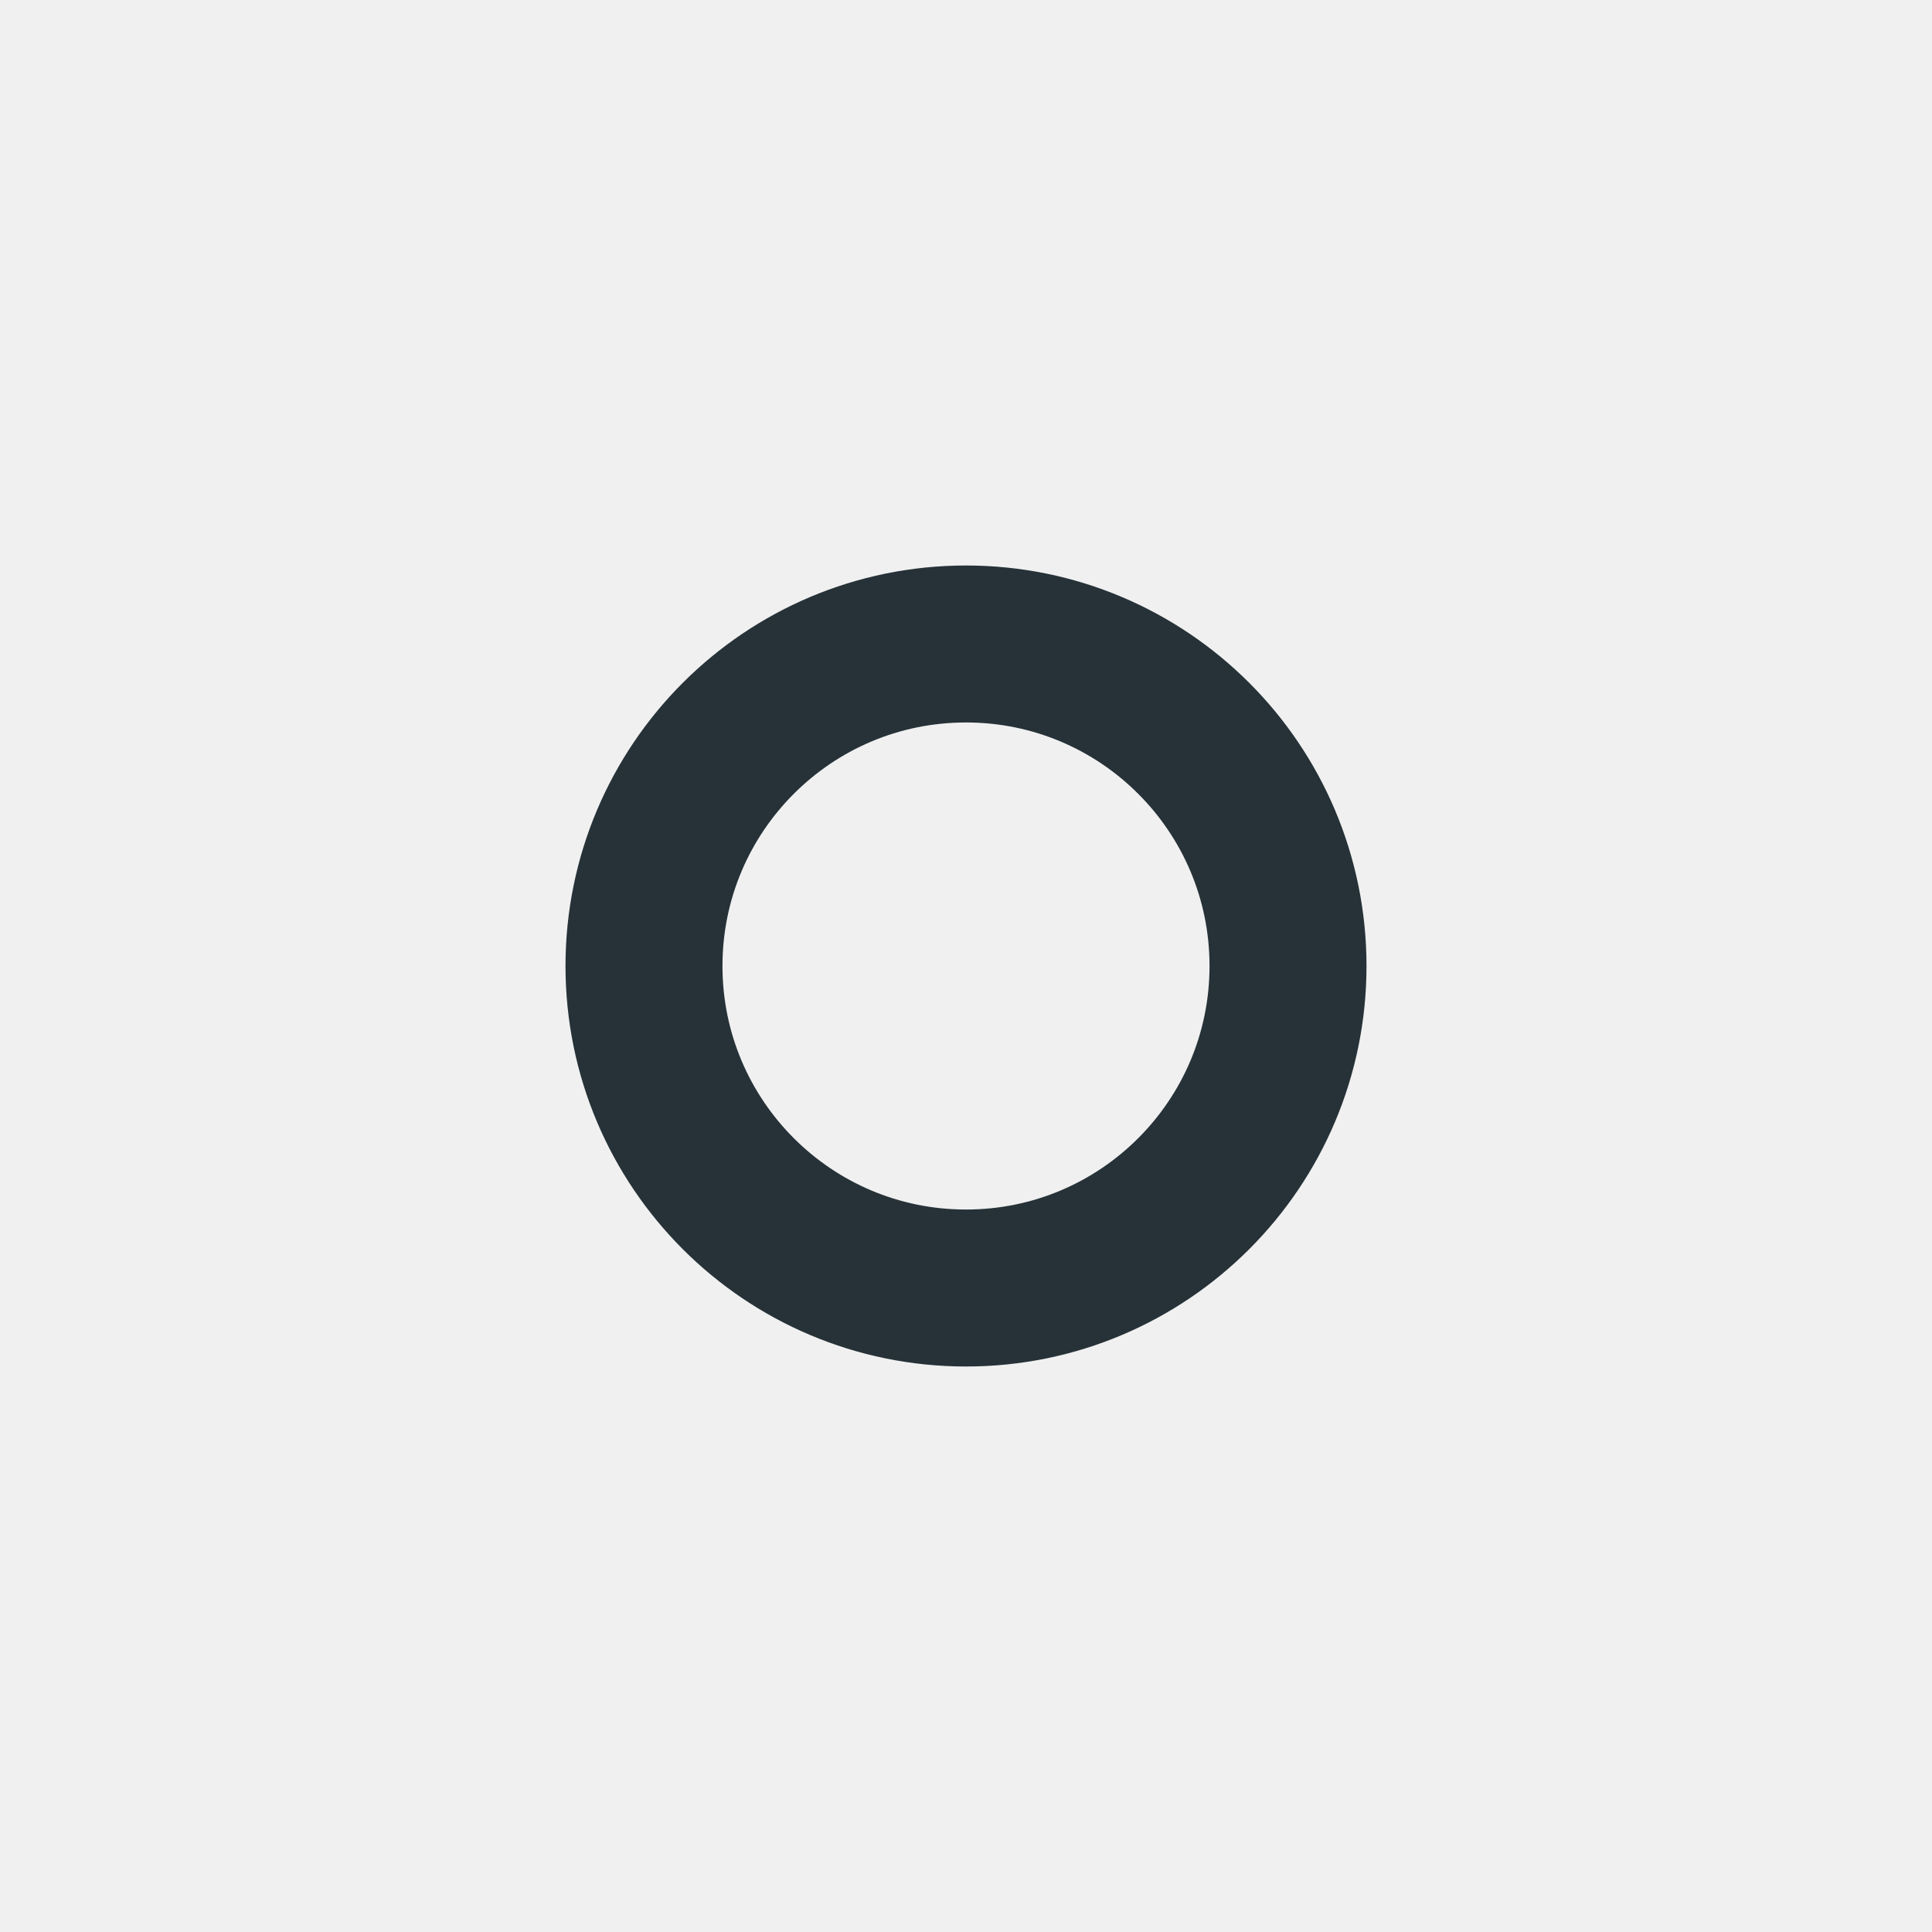
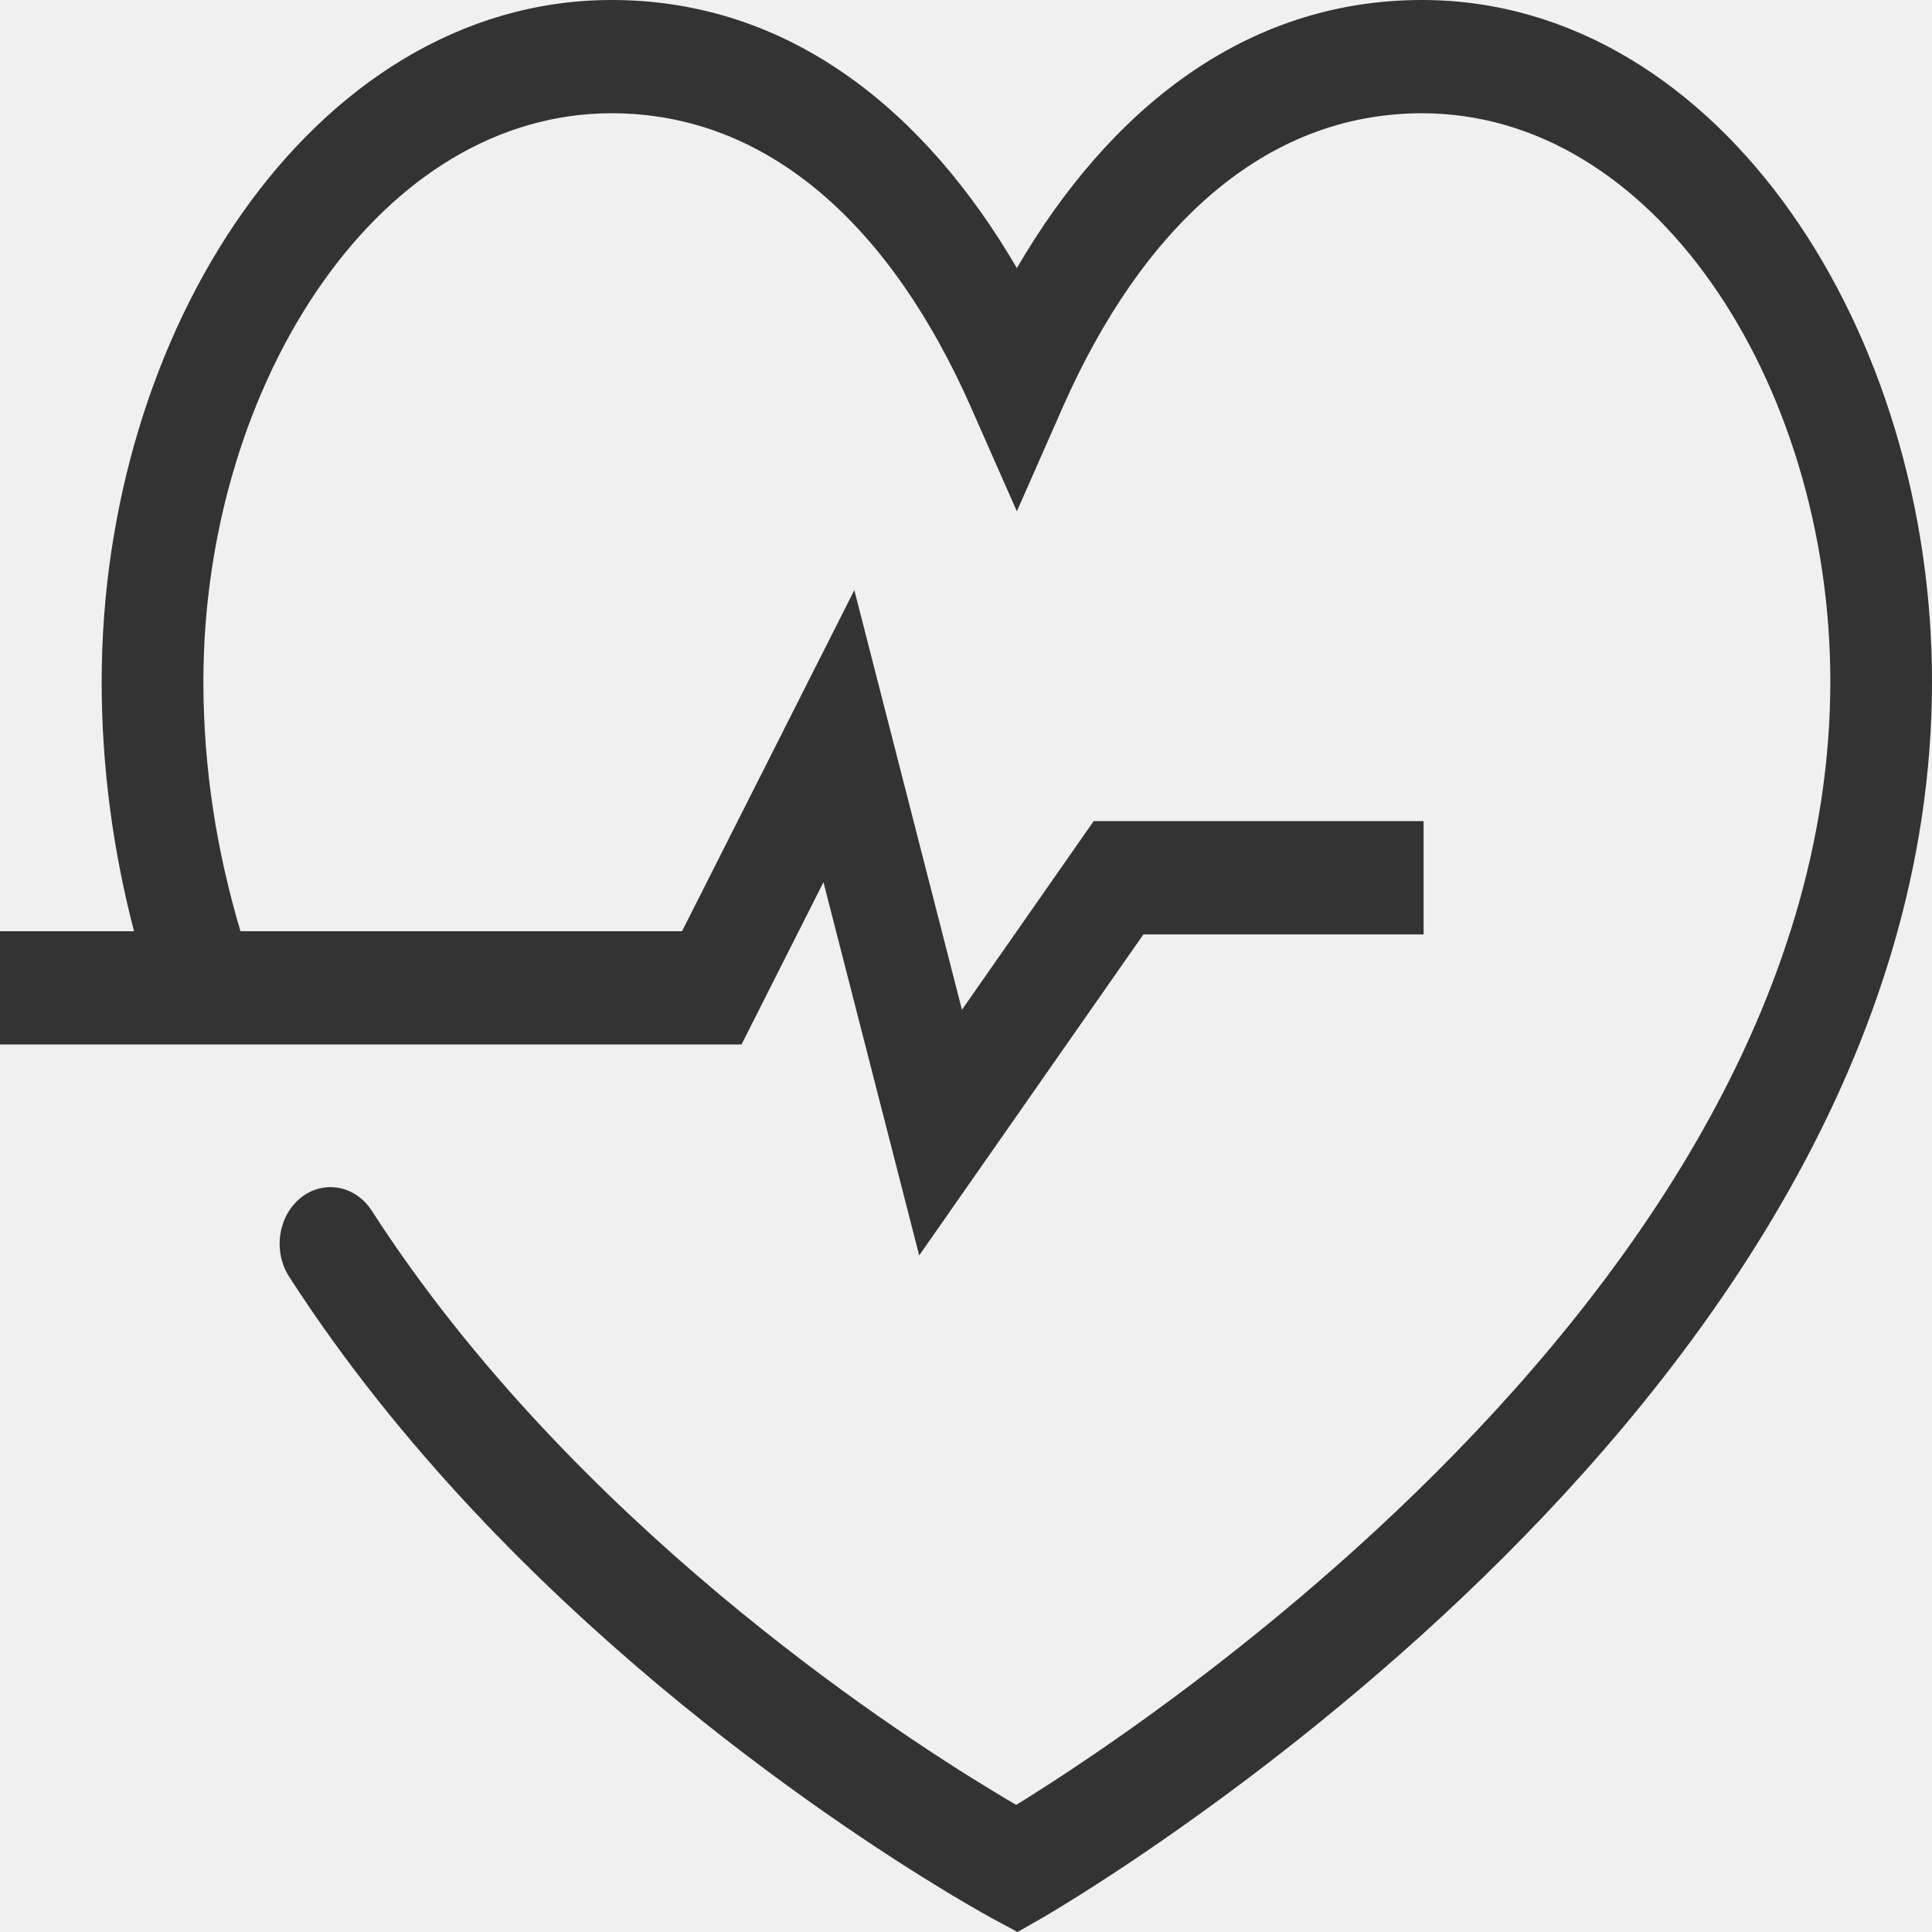
<svg xmlns="http://www.w3.org/2000/svg" width="40" height="40" viewBox="0 0 40 40" fill="none">
-   <g clip-path="url(#clip0_276_14)">
-     <path d="M20 26.667C23.682 26.667 26.667 23.682 26.667 20C26.667 16.318 23.682 13.333 20 13.333C16.318 13.333 13.333 16.318 13.333 20C13.333 23.682 16.318 26.667 20 26.667Z" stroke="#263238" stroke-width="3.25" stroke-linecap="round" stroke-linejoin="round" />
-   </g>
-   <defs>
-     <clipPath id="clip0_276_14">
-       <rect width="40" height="40" fill="white" />
-     </clipPath>
-   </defs>
+   <path fill-rule="evenodd" clip-rule="evenodd" d="M6.679 5.848C5.142 8.027 4.211 11.003 4.211 14.11C4.211 15.913 4.489 17.638 4.979 19.28H14.121L17.688 12.218L19.916 20.906L22.643 17.001H29.474V19.346H23.673L19.031 25.992L17.049 18.265L15.352 21.625H0V19.28H2.775C2.348 17.64 2.105 15.914 2.105 14.11C2.105 10.504 3.18 7.012 5.023 4.4C6.871 1.78 9.533 0 12.664 0C16.352 0 19.157 2.302 21.053 5.55C22.948 2.302 25.753 0 29.441 0C32.573 0 35.234 1.78 37.082 4.4C38.925 7.012 40 10.505 40 14.11C40 21.828 35.217 28.272 30.692 32.672C28.404 34.896 26.12 36.657 24.411 37.861C23.556 38.464 22.841 38.93 22.339 39.245C22.087 39.403 21.888 39.524 21.751 39.606C21.683 39.647 21.629 39.678 21.593 39.7L21.55 39.724L21.538 39.731L21.535 39.733L21.533 39.734C21.533 39.734 21.533 39.734 21.053 38.691C20.596 39.747 20.596 39.747 20.596 39.747L20.589 39.744L20.575 39.736L20.522 39.707C20.476 39.682 20.41 39.645 20.325 39.596C20.154 39.5 19.909 39.357 19.6 39.171C18.982 38.797 18.109 38.245 17.08 37.526C15.026 36.091 12.332 33.978 9.798 31.274C8.447 29.832 7.134 28.214 5.987 26.434C5.648 25.908 5.756 25.176 6.228 24.798C6.701 24.421 7.358 24.541 7.697 25.067C8.755 26.708 9.977 28.218 11.255 29.581C13.653 32.141 16.222 34.159 18.198 35.54C19.185 36.229 20.019 36.756 20.604 37.109C20.77 37.21 20.915 37.296 21.039 37.368C21.118 37.319 21.207 37.264 21.305 37.203C21.78 36.904 22.464 36.459 23.286 35.88C24.932 34.72 27.122 33.029 29.308 30.905C33.73 26.605 37.895 20.76 37.895 14.11C37.895 11.003 36.964 8.027 35.427 5.849C33.895 3.677 31.804 2.345 29.441 2.345C26.175 2.345 23.642 4.714 21.997 8.444L21.053 10.587L20.108 8.444C18.464 4.714 15.93 2.345 12.664 2.345C10.302 2.345 8.21 3.677 6.679 5.848ZM21.053 38.691L20.596 39.747L21.067 40L21.533 39.734L21.053 38.691Z" fill="#333333" />
</svg>
